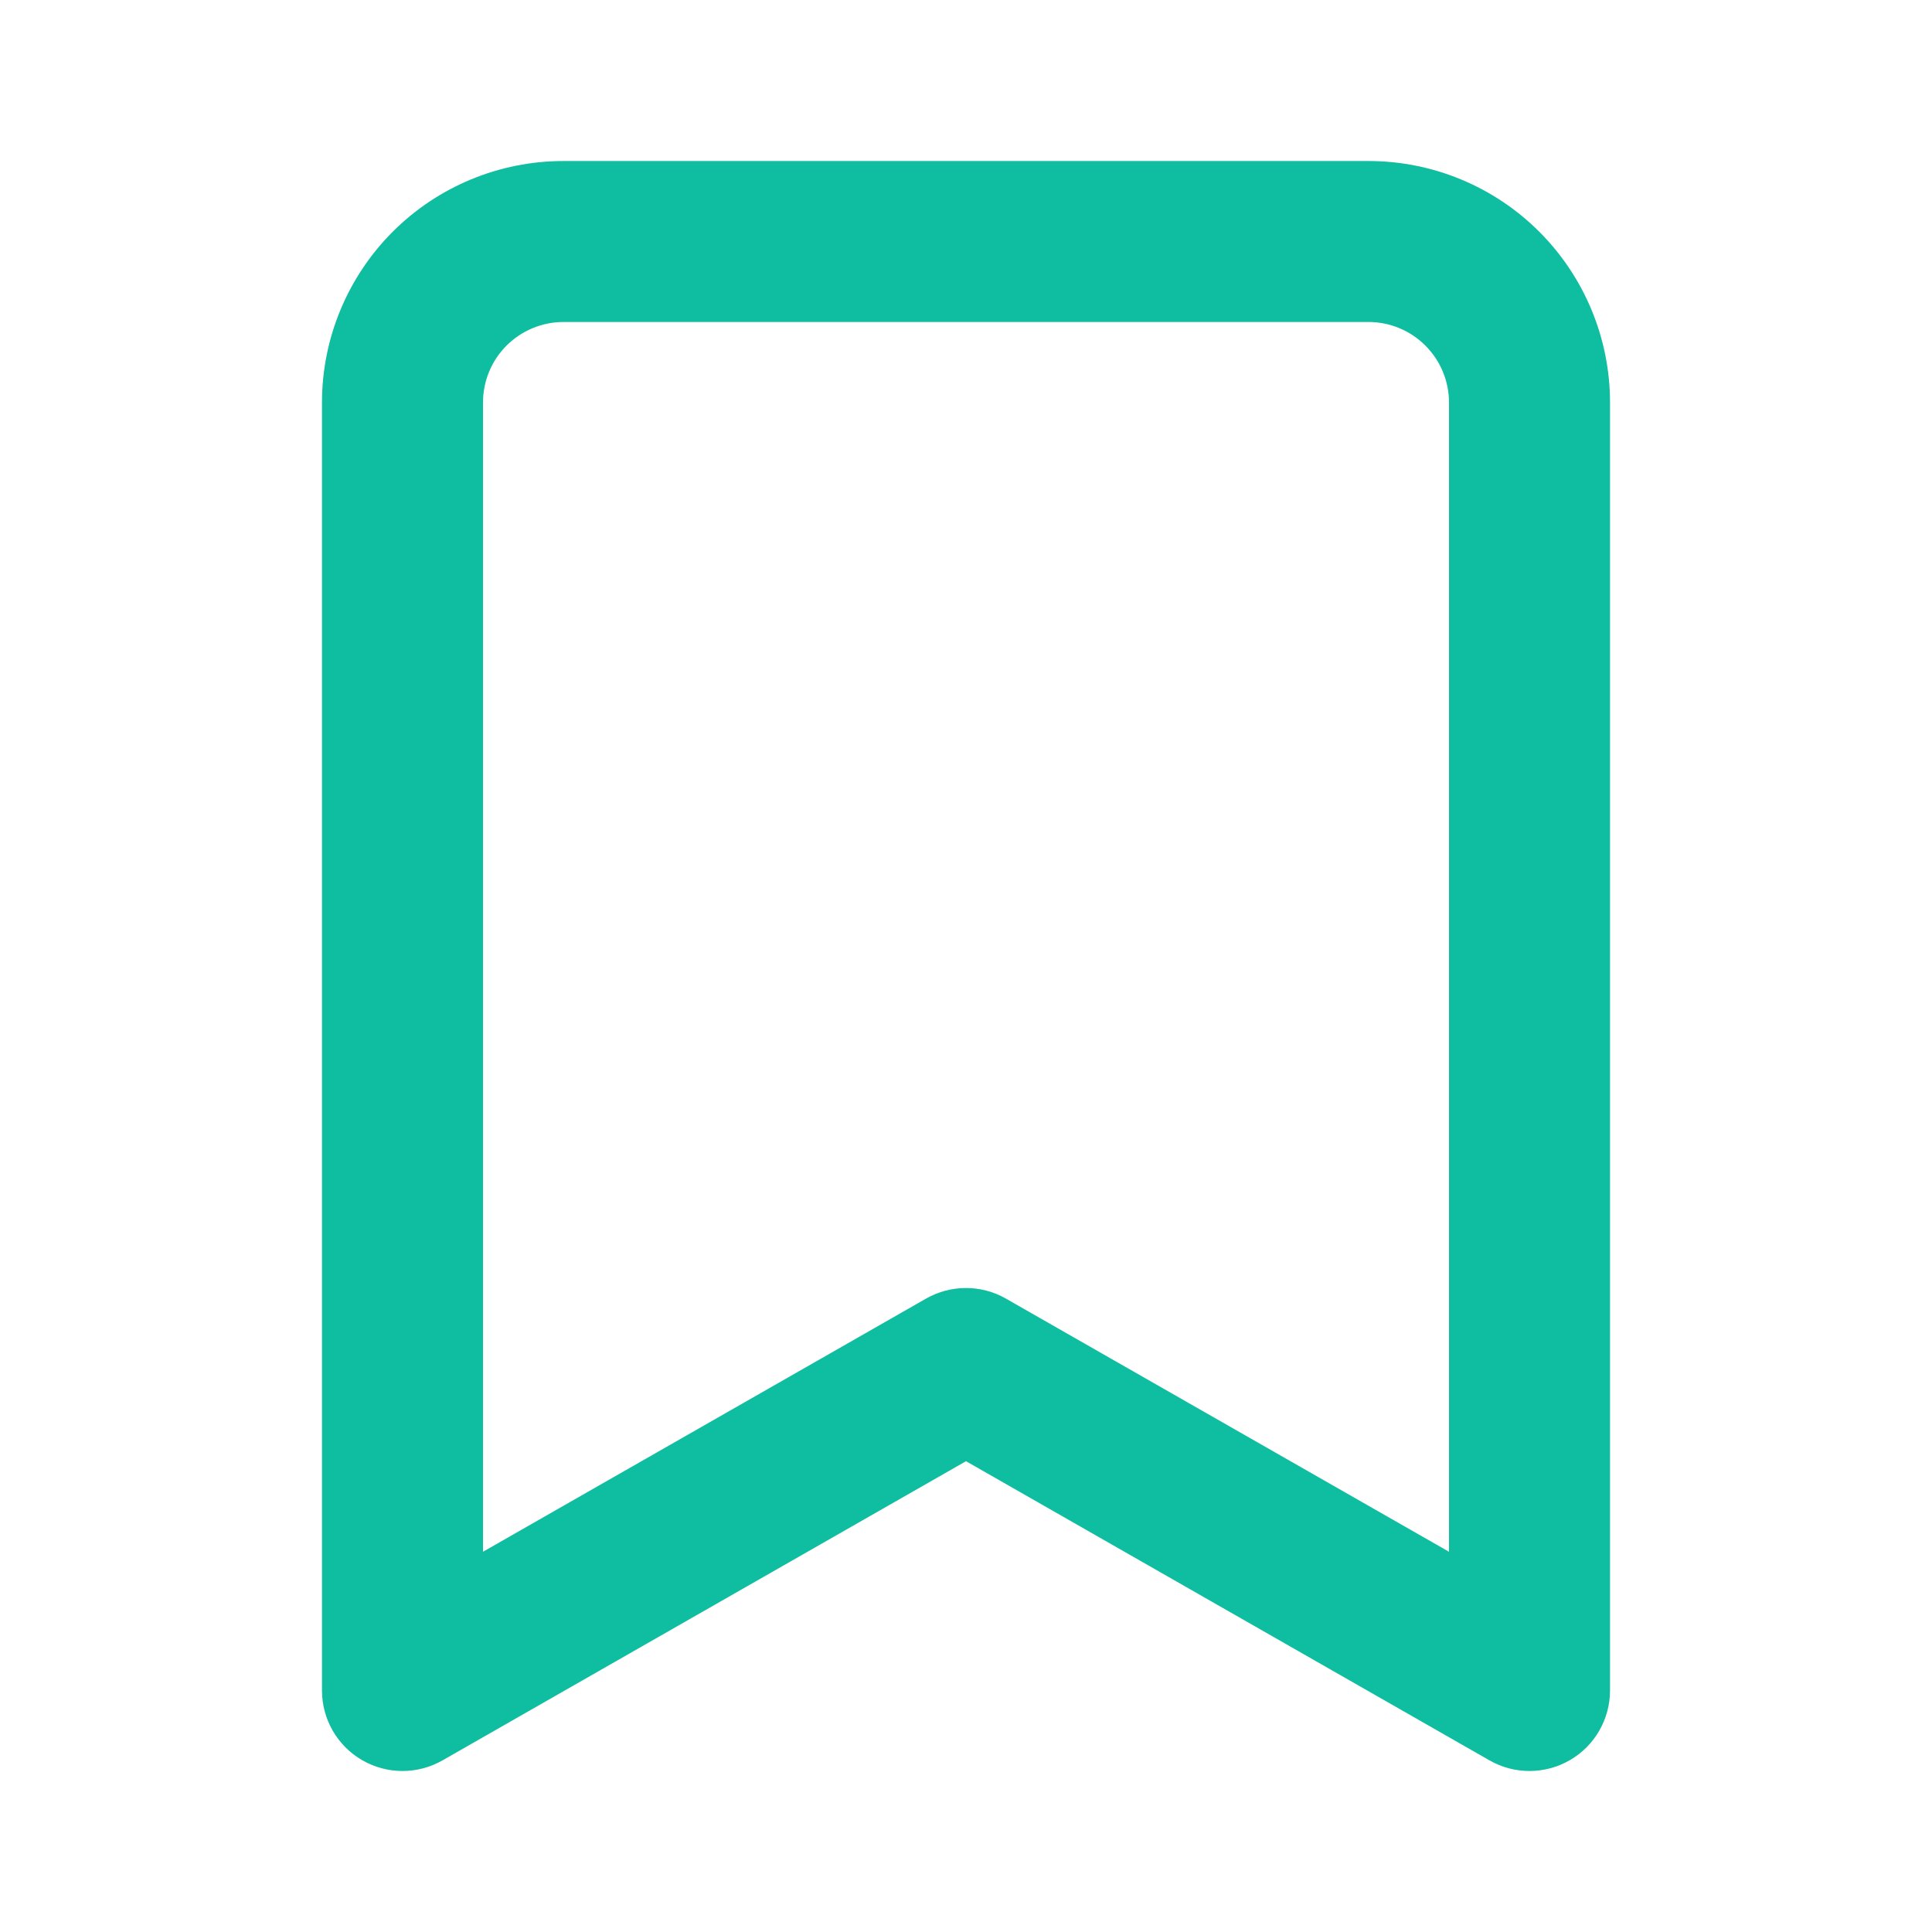
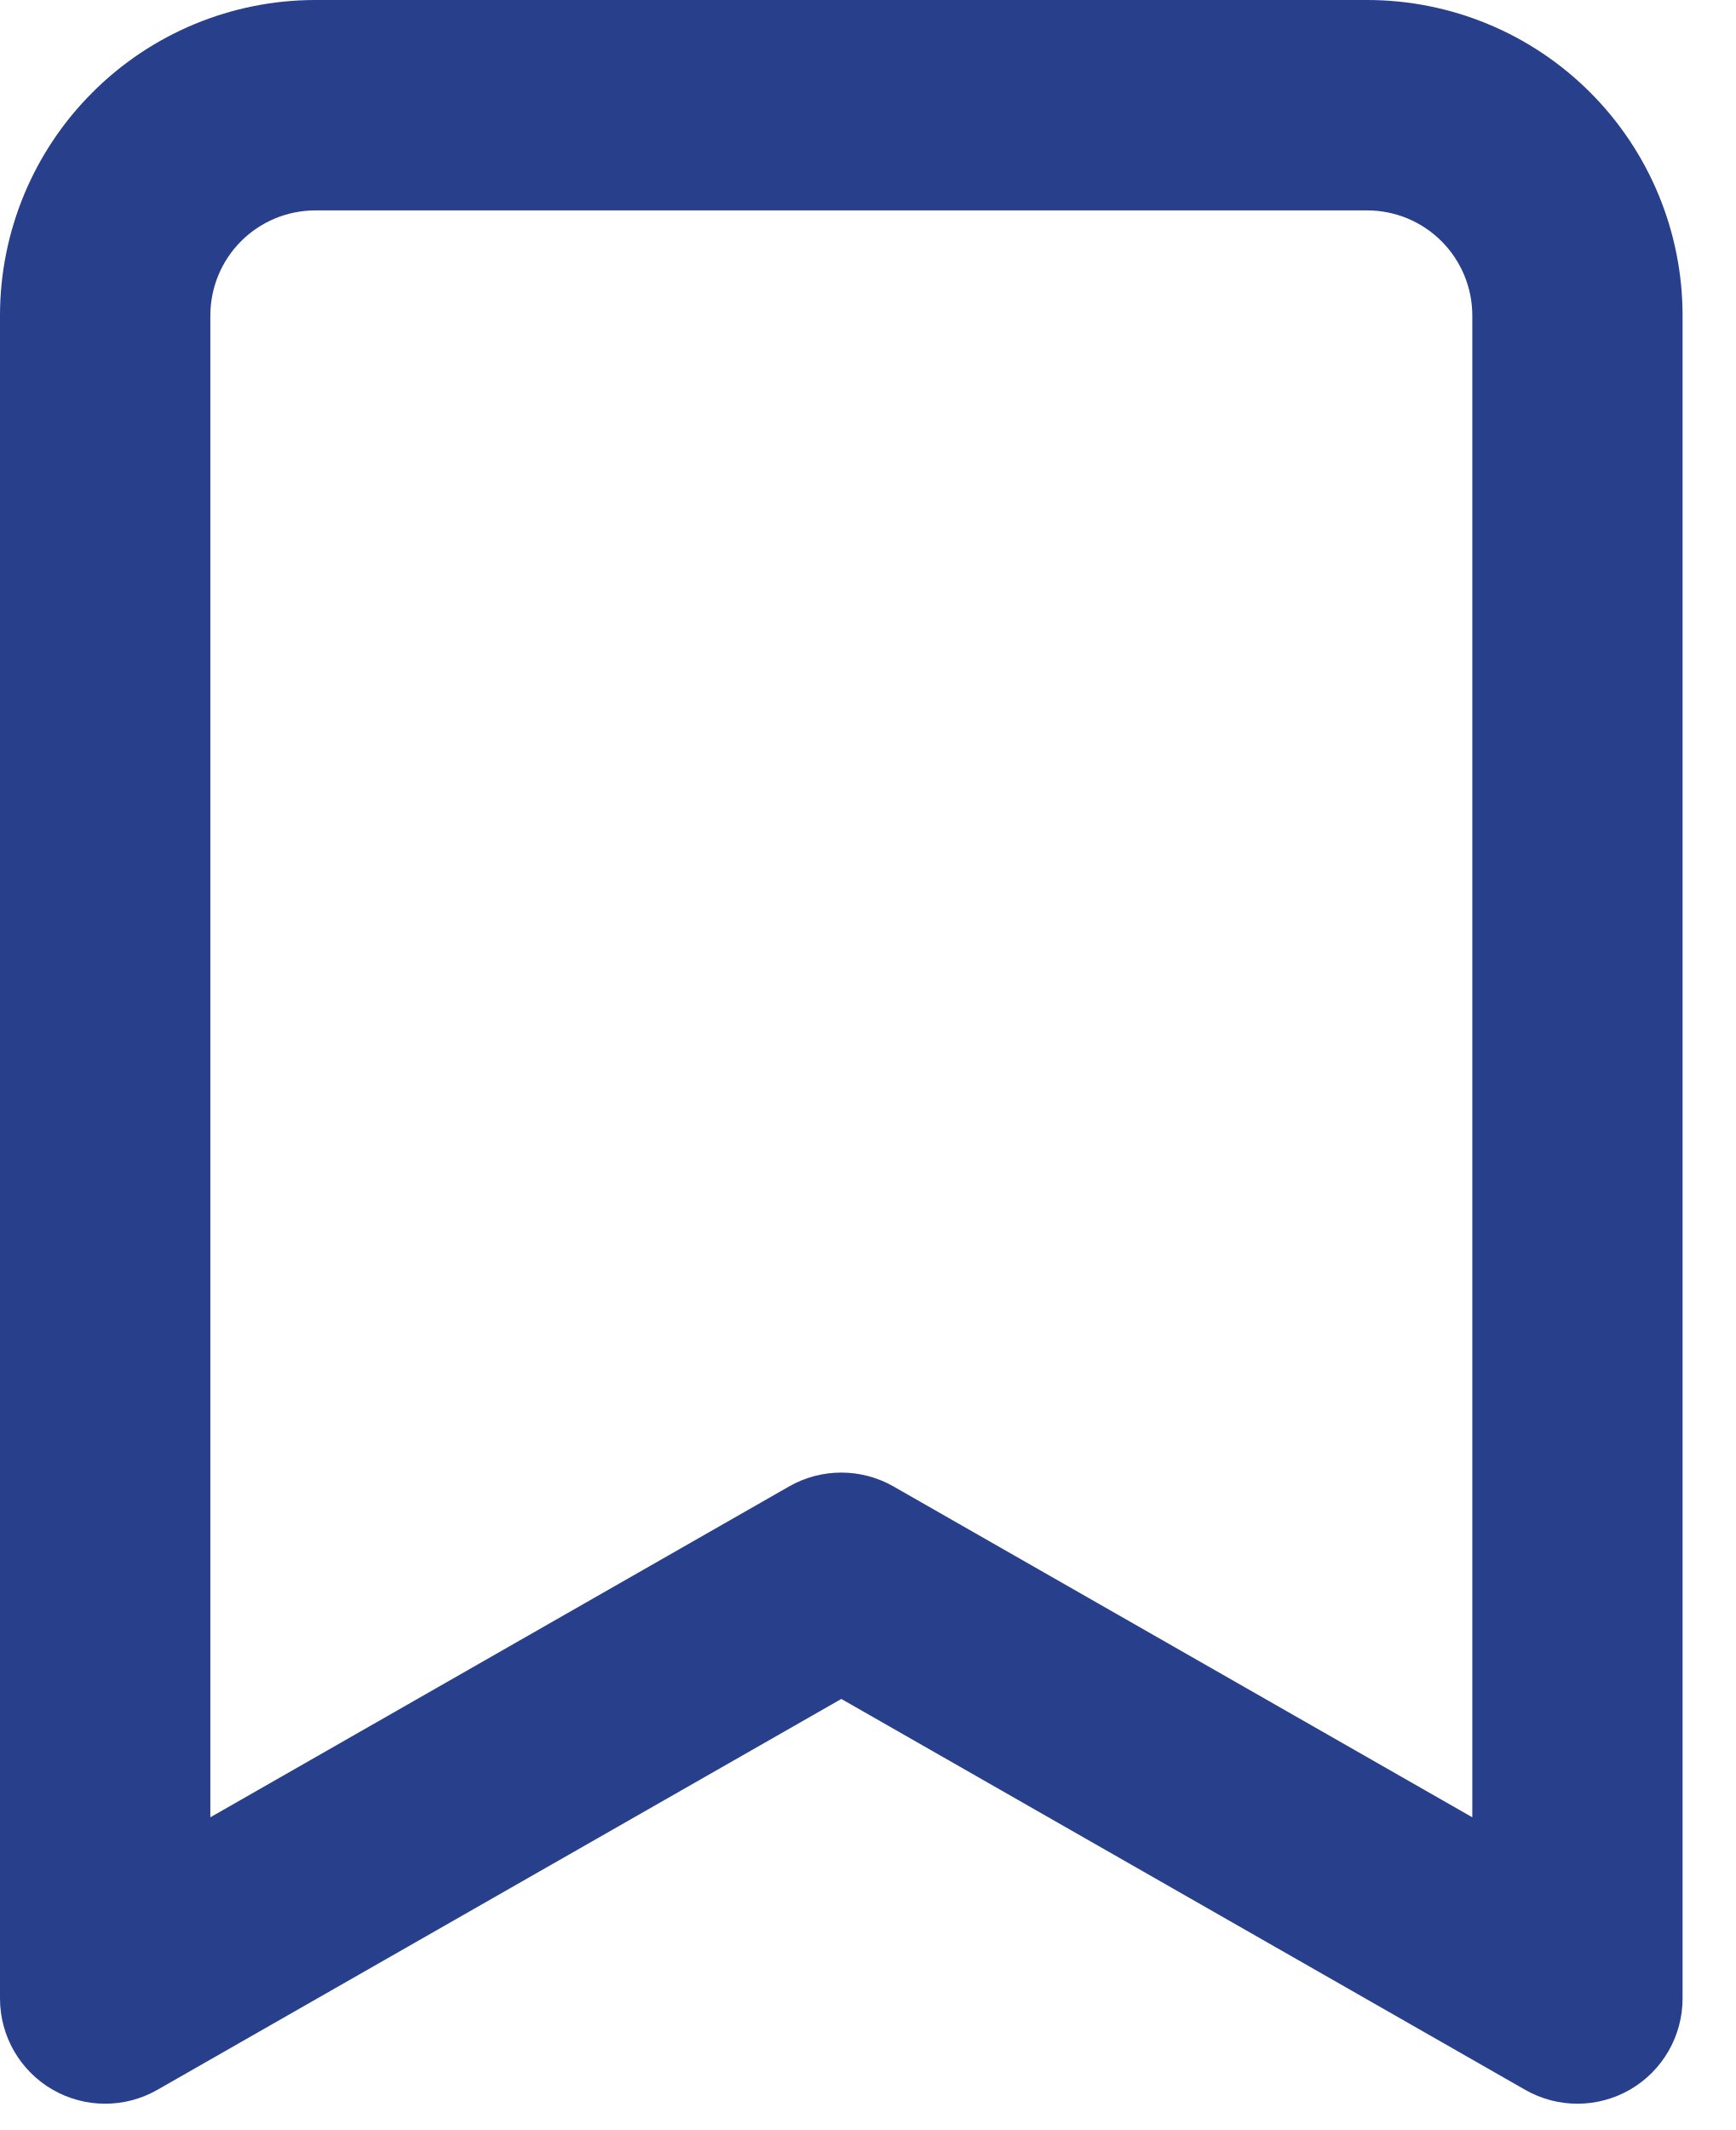
- <svg xmlns="http://www.w3.org/2000/svg" width="32" height="32" viewBox="0 0 32 32" fill="none">
-   <path fill-rule="evenodd" clip-rule="evenodd" d="M9.333 5.333C8.98 5.333 8.64 5.474 8.39 5.724C8.14 5.974 8 6.313 8 6.667V25.702L15.338 21.509C15.748 21.275 16.252 21.275 16.661 21.509L24 25.702V6.667C24 6.313 23.859 5.974 23.609 5.724C23.359 5.474 23.02 5.333 22.667 5.333H9.333ZM6.505 3.838C7.255 3.088 8.272 2.667 9.333 2.667H22.667C23.727 2.667 24.745 3.088 25.495 3.838C26.245 4.588 26.667 5.606 26.667 6.667V28C26.667 28.475 26.414 28.915 26.003 29.153C25.591 29.392 25.084 29.393 24.672 29.158L16 24.202L7.328 29.158C6.915 29.393 6.408 29.392 5.997 29.153C5.586 28.915 5.333 28.475 5.333 28V6.667C5.333 5.606 5.755 4.588 6.505 3.838Z" fill="#0FBDA0" />
+ <svg xmlns="http://www.w3.org/2000/svg" width="22" height="27" viewBox="0 0 22 27" fill="none">
+   <path fill-rule="evenodd" clip-rule="evenodd" d="M4 2.667C3.646 2.667 3.307 2.807 3.057 3.057C2.807 3.307 2.667 3.646 2.667 4V23.036L10.005 18.842C10.415 18.608 10.918 18.608 11.328 18.842L18.667 23.036V4C18.667 3.646 18.526 3.307 18.276 3.057C18.026 2.807 17.687 2.667 17.333 2.667H4ZM1.172 1.172C1.922 0.421 2.939 0 4 0H17.333C18.394 0 19.412 0.421 20.162 1.172C20.912 1.922 21.333 2.939 21.333 4V25.333C21.333 25.809 21.08 26.248 20.669 26.487C20.258 26.725 19.751 26.727 19.338 26.491L10.667 21.536L1.995 26.491C1.582 26.727 1.075 26.725 0.664 26.487C0.253 26.248 0 25.809 0 25.333V4C0 2.939 0.421 1.922 1.172 1.172Z" fill="#28408B" />
</svg>
